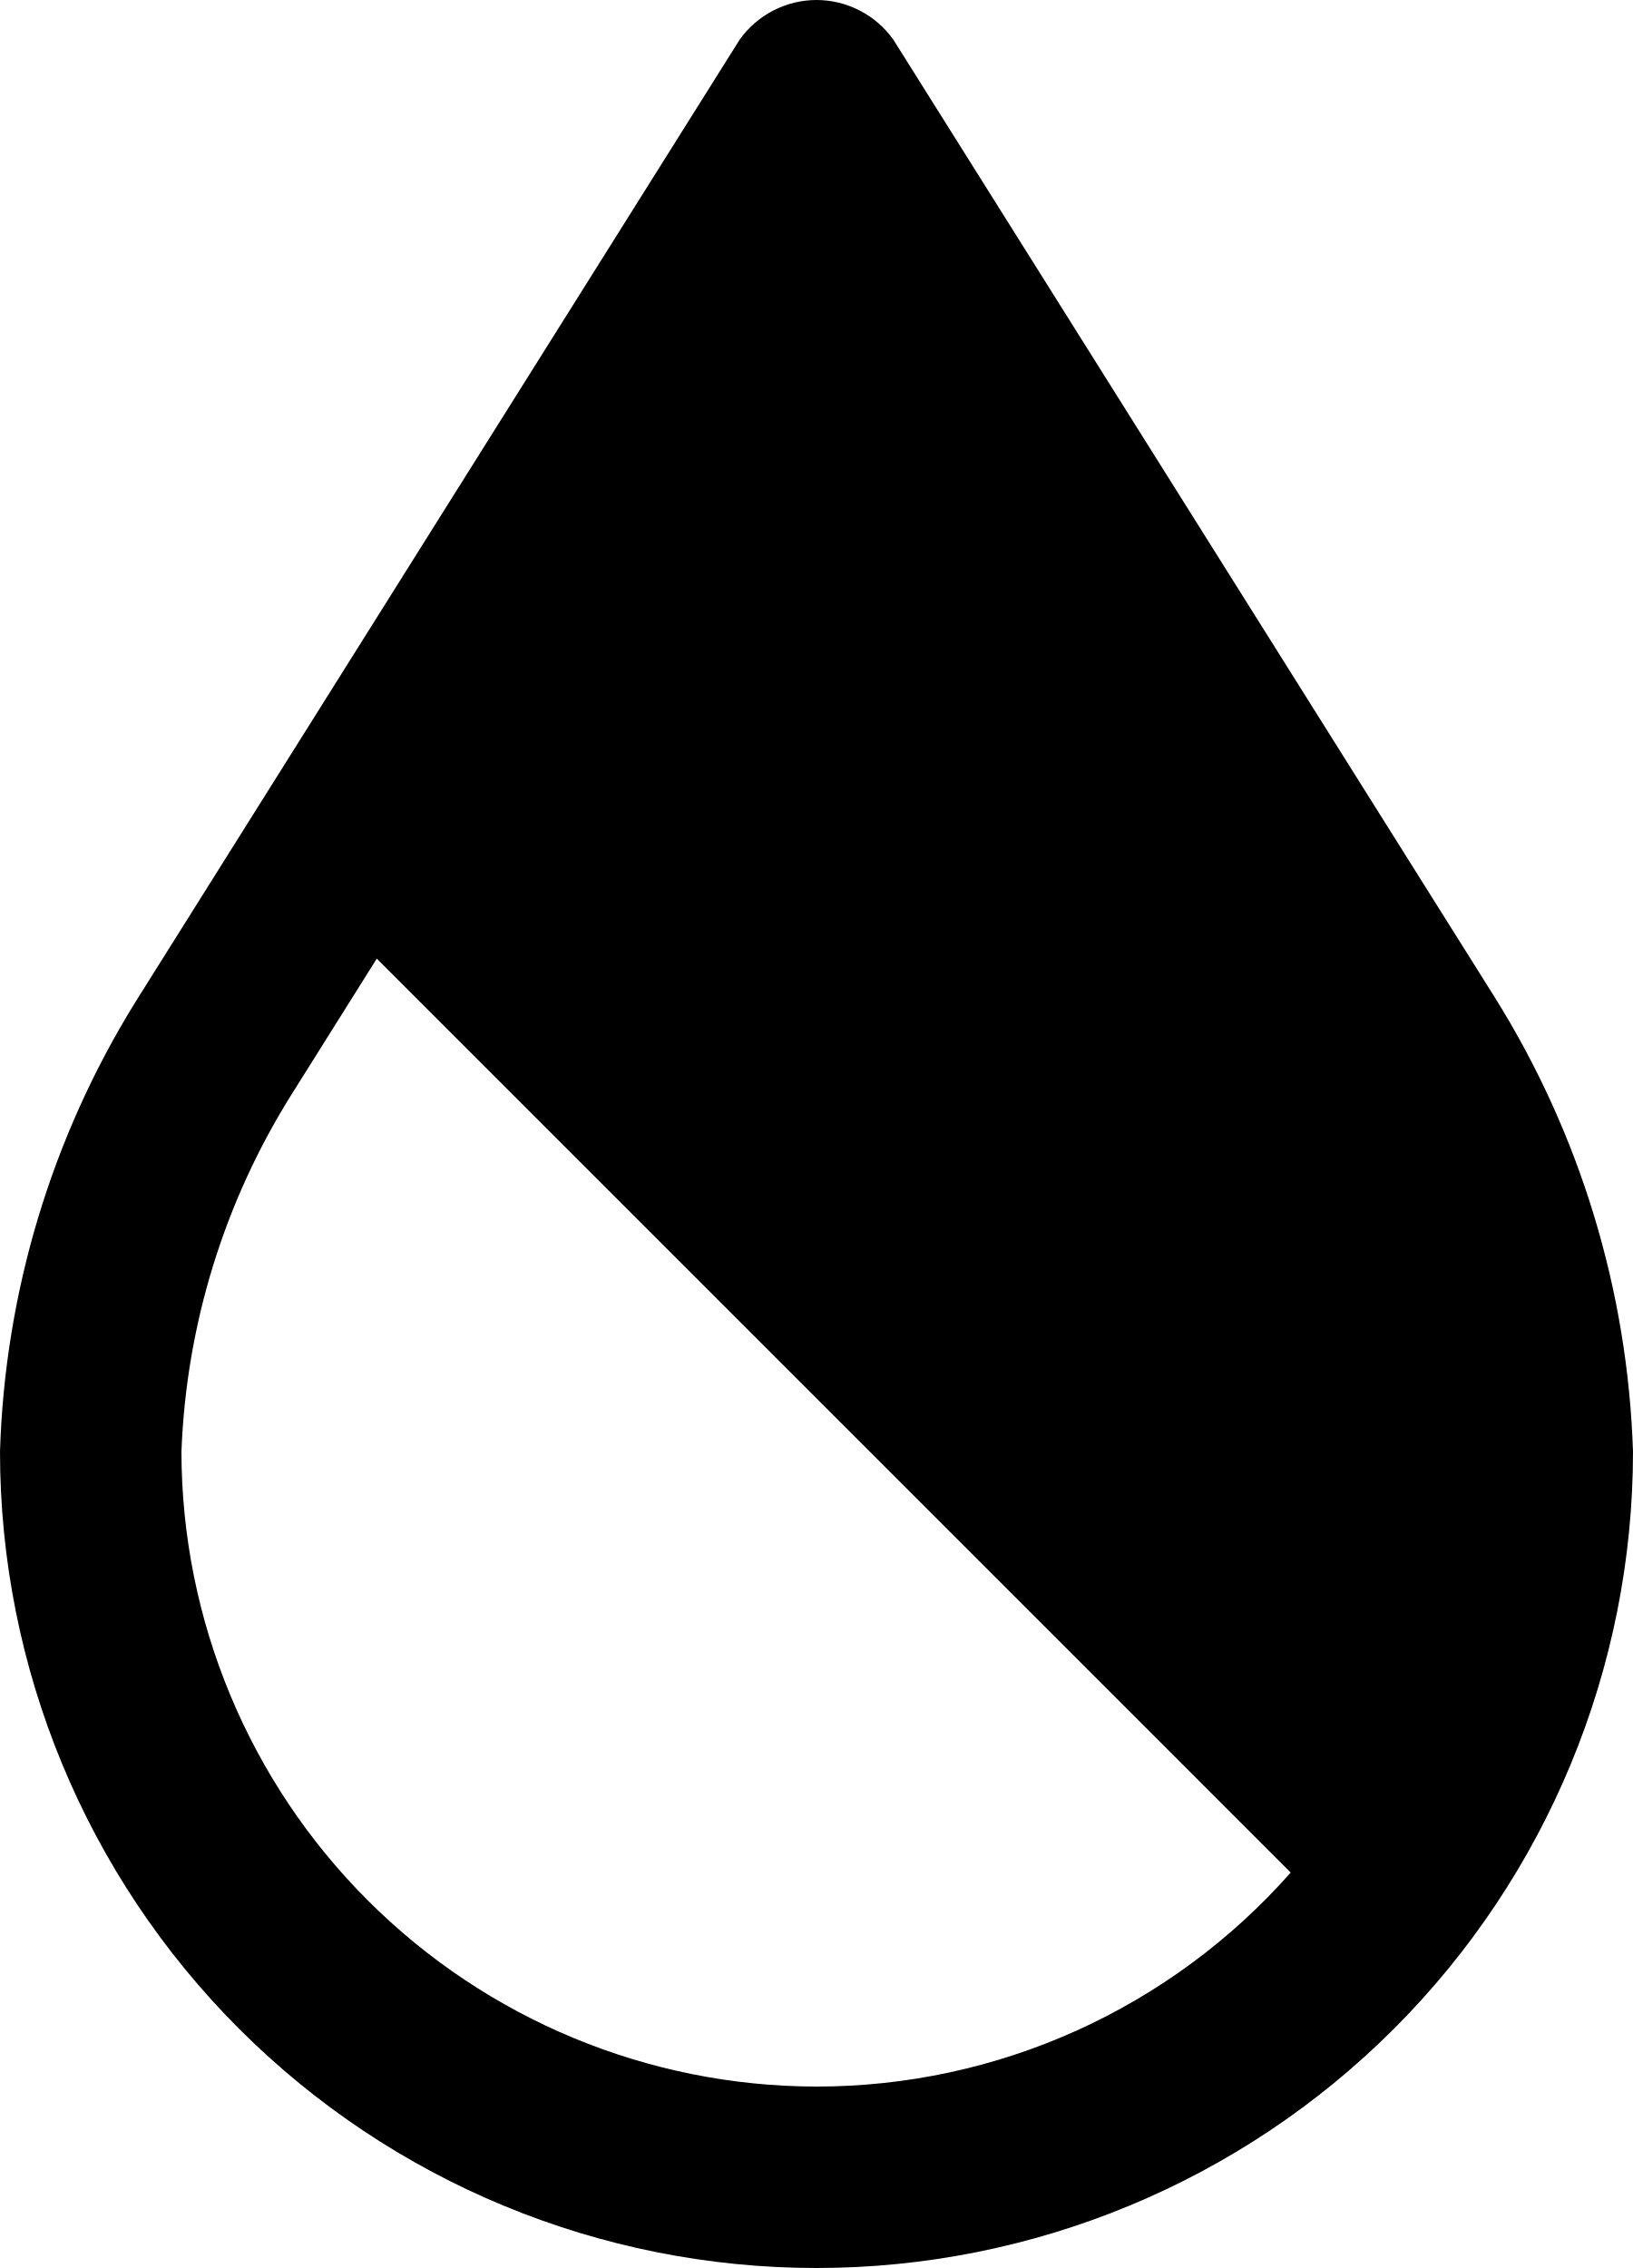
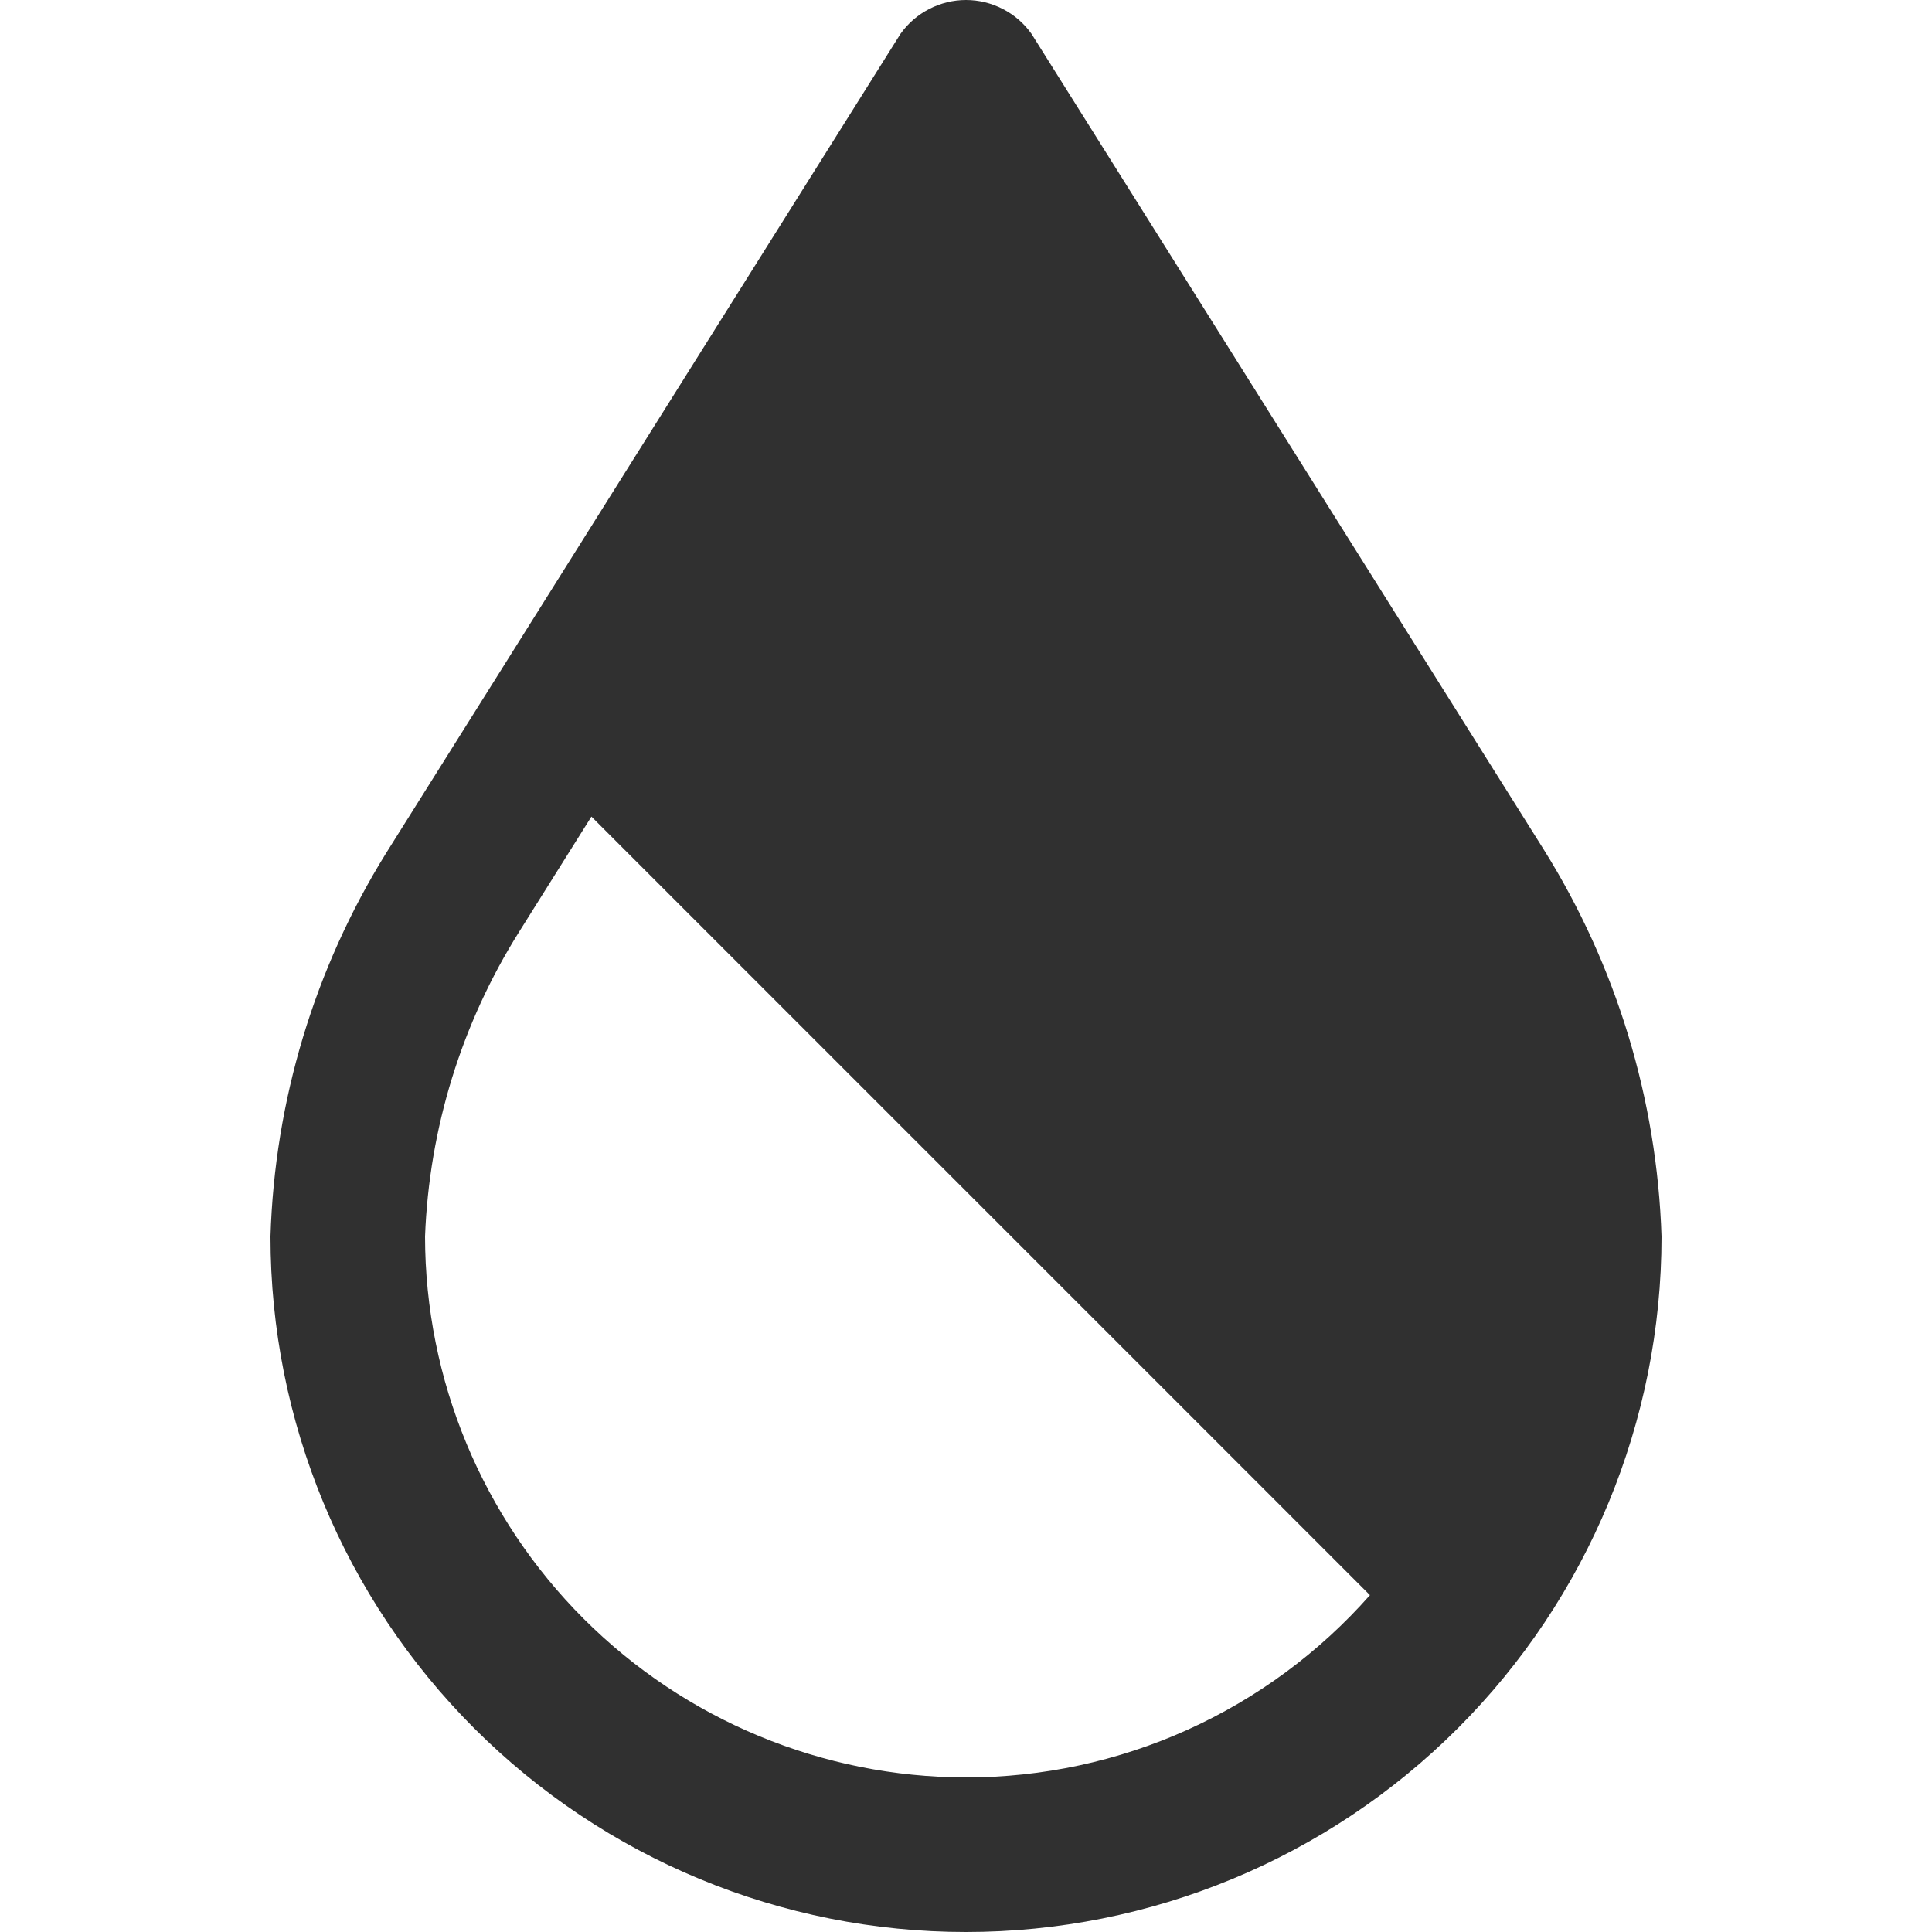
- <svg xmlns="http://www.w3.org/2000/svg" width="18" height="25" viewBox="0 0 18 25" fill="none">
-   <path d="M16.476 10.993L9.847 0.437C9.751 0.302 9.624 0.192 9.476 0.116C9.329 0.04 9.166 0 9 0C8.834 0 8.671 0.04 8.524 0.116C8.376 0.192 8.249 0.302 8.153 0.437L1.494 11.043C0.569 12.535 0.054 14.245 0 16C0 18.387 0.948 20.676 2.636 22.364C4.324 24.052 6.613 25 9 25C11.387 25 13.676 24.052 15.364 22.364C17.052 20.676 18 18.387 18 16C17.942 14.226 17.417 12.498 16.476 10.993ZM9 23C7.144 22.998 5.365 22.259 4.053 20.947C2.741 19.635 2.002 17.856 2 16C2.053 14.602 2.473 13.242 3.218 12.057L4.153 10.567L14.227 20.641C13.573 21.382 12.768 21.976 11.867 22.383C10.966 22.79 9.989 23 9 23Z" fill="black" />
+ <svg xmlns="http://www.w3.org/2000/svg" width="52" height="52" viewBox="0 0 18 25" fill="none">
+   <path d="M16.476 10.993L9.847 0.437C9.751 0.302 9.624 0.192 9.476 0.116C9.329 0.04 9.166 0 9 0C8.834 0 8.671 0.04 8.524 0.116C8.376 0.192 8.249 0.302 8.153 0.437L1.494 11.043C0.569 12.535 0.054 14.245 0 16C0 18.387 0.948 20.676 2.636 22.364C4.324 24.052 6.613 25 9 25C11.387 25 13.676 24.052 15.364 22.364C17.052 20.676 18 18.387 18 16C17.942 14.226 17.417 12.498 16.476 10.993ZM9 23C7.144 22.998 5.365 22.259 4.053 20.947C2.741 19.635 2.002 17.856 2 16C2.053 14.602 2.473 13.242 3.218 12.057L4.153 10.567L14.227 20.641C13.573 21.382 12.768 21.976 11.867 22.383C10.966 22.79 9.989 23 9 23Z" fill="#303030" />
</svg>
